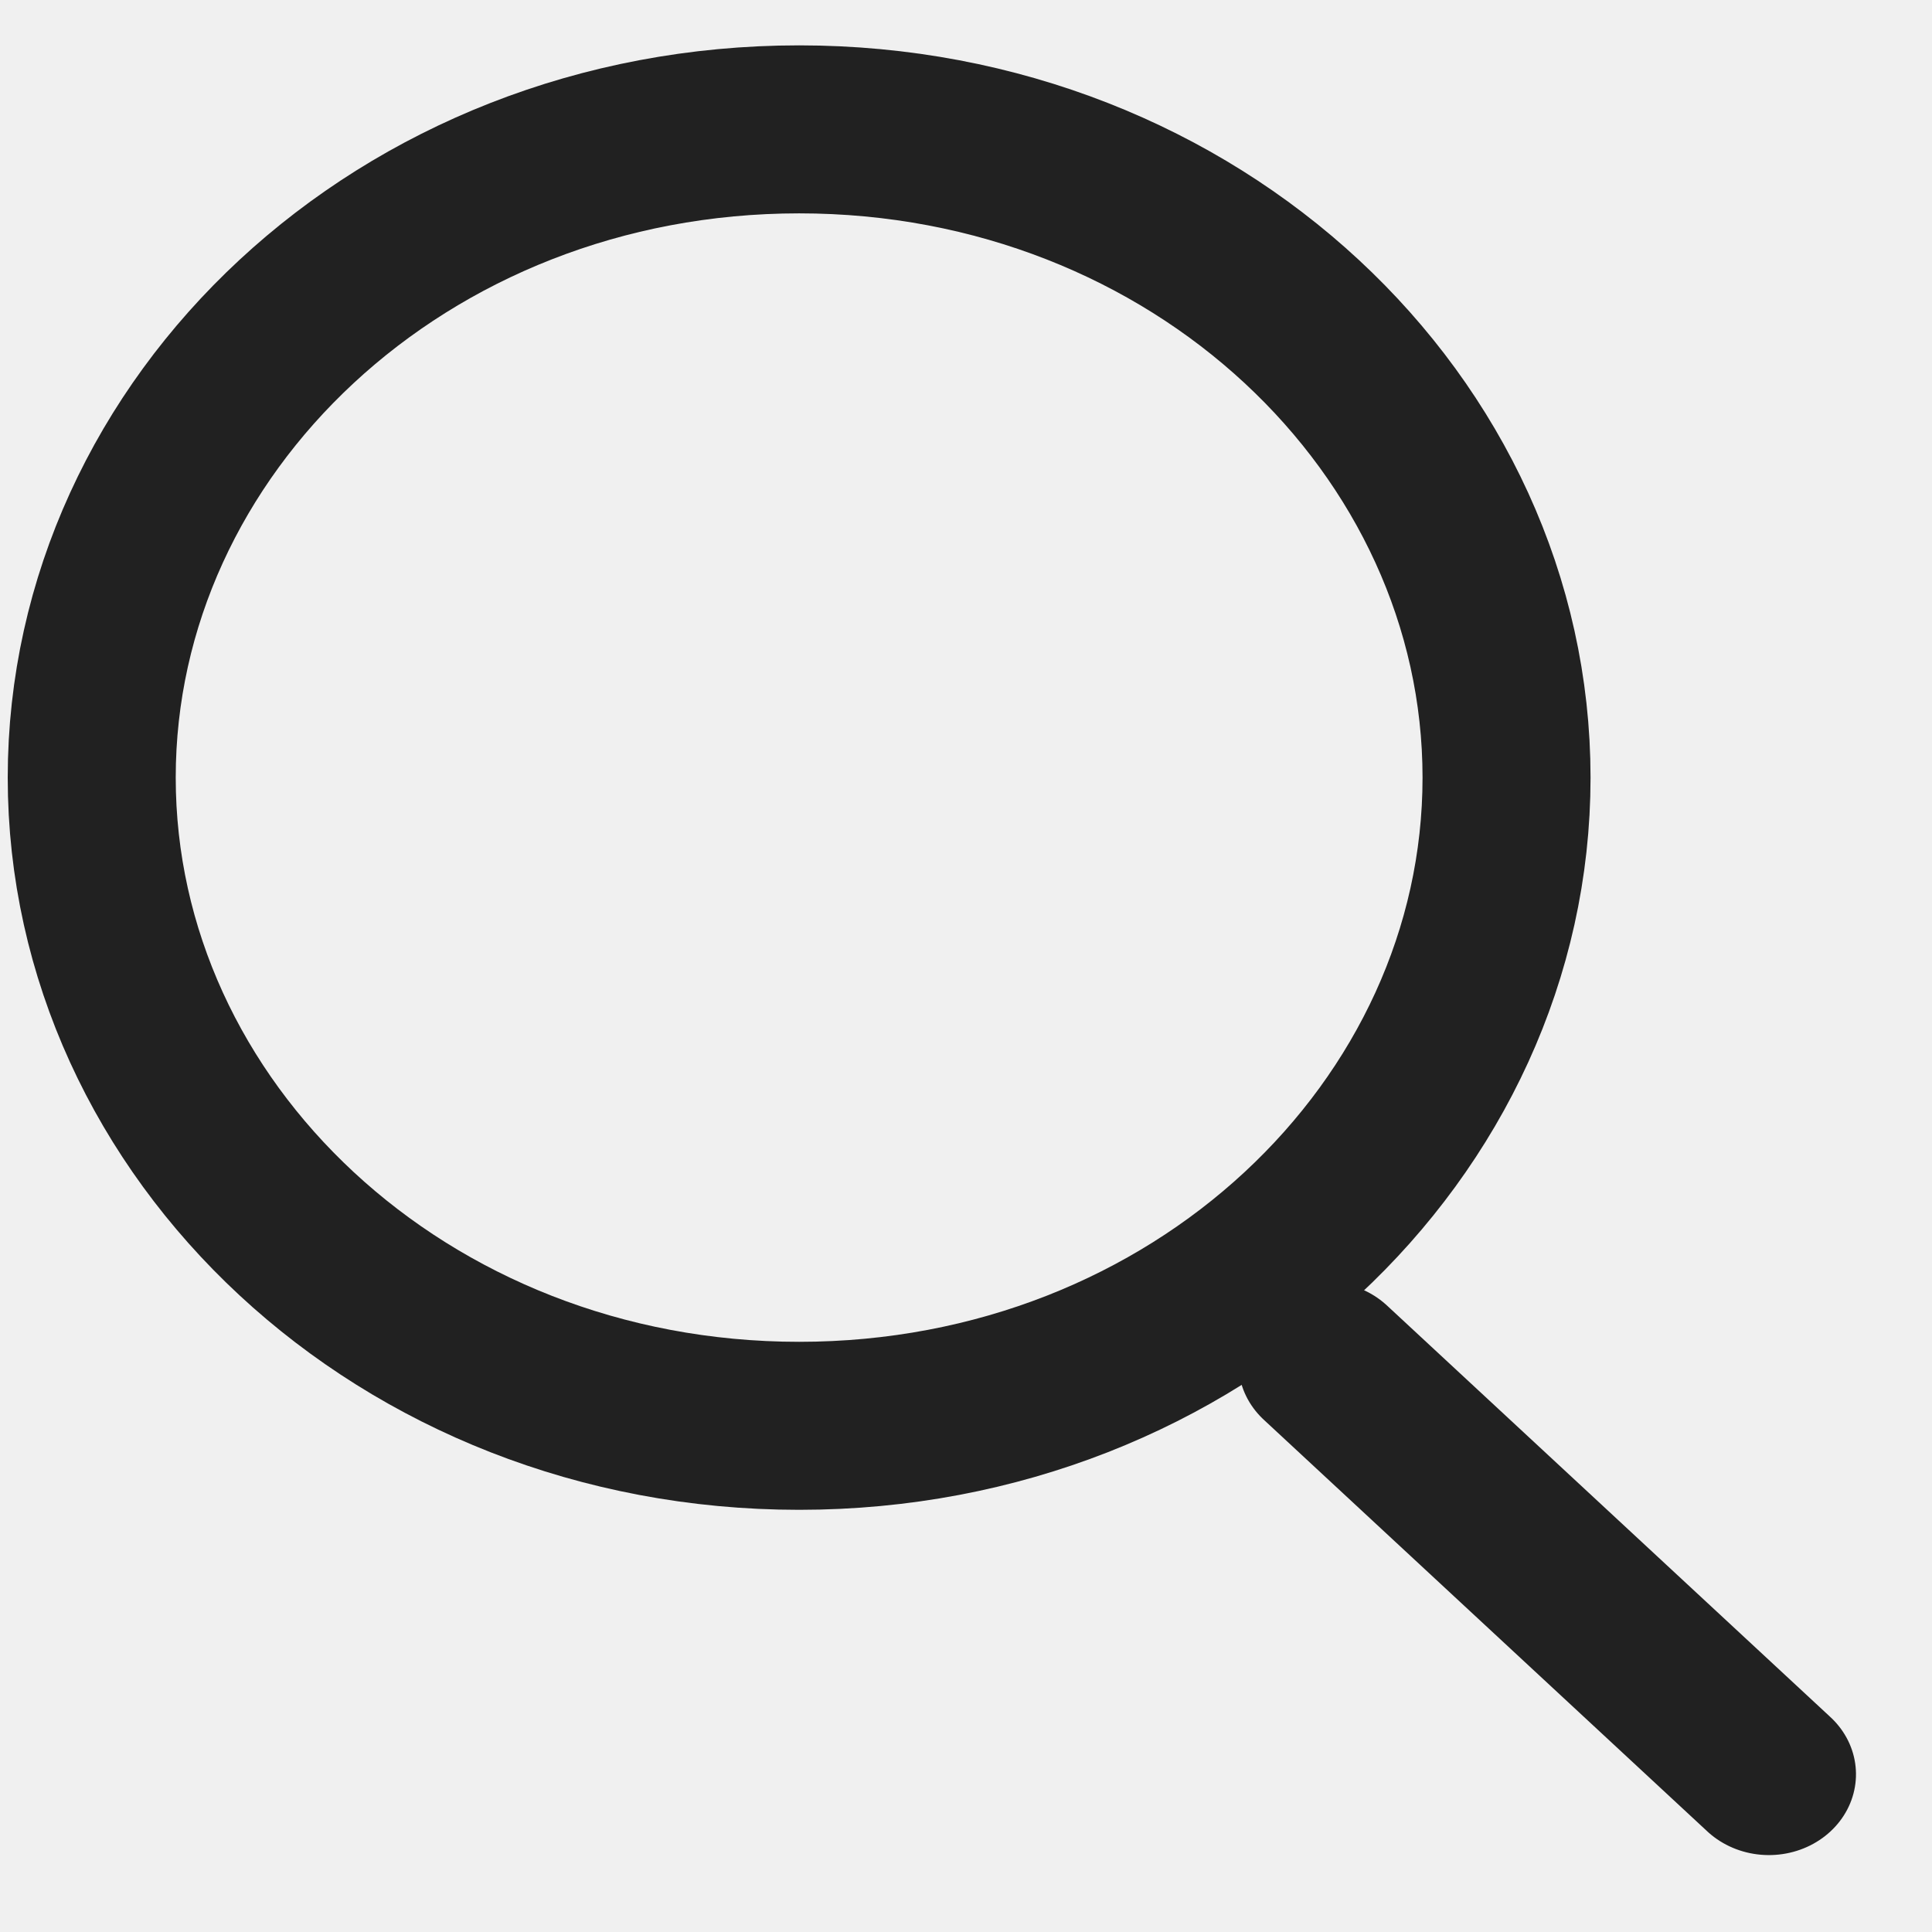
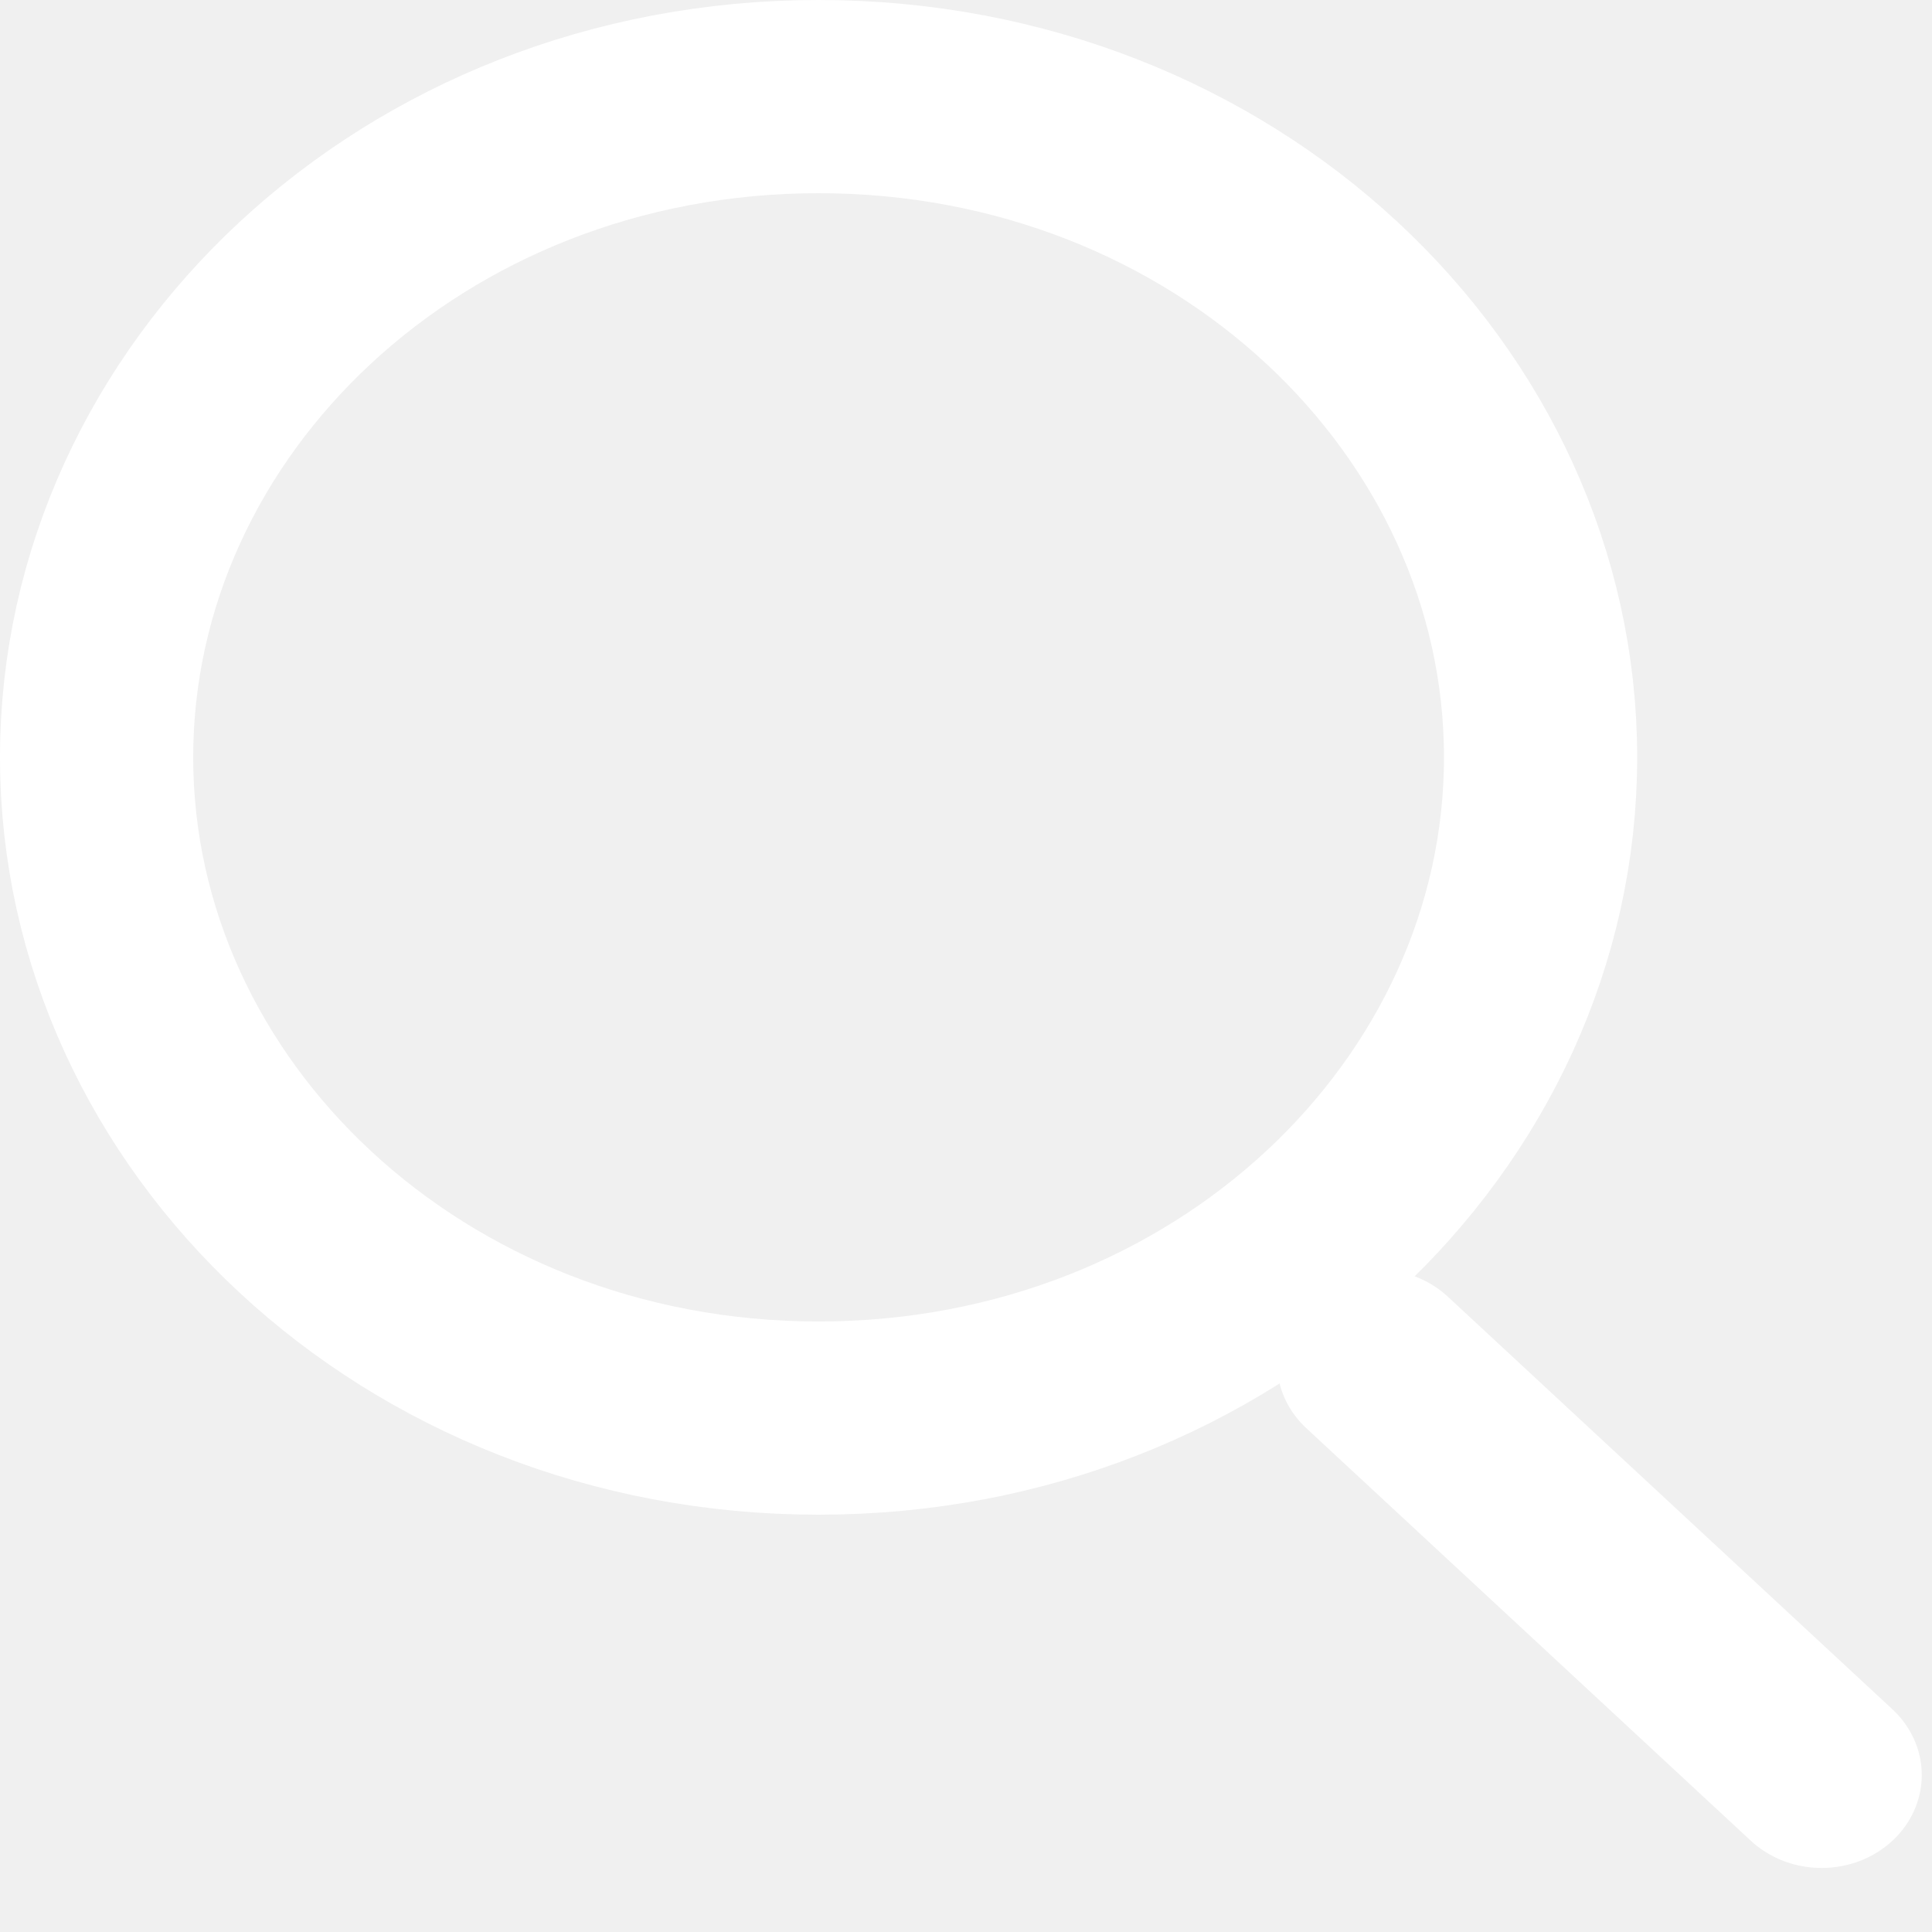
- <svg xmlns="http://www.w3.org/2000/svg" width="23" height="23" viewBox="0 0 23 23" fill="none">
-   <path d="M17.935 9.257C17.935 13.447 14.239 16.974 9.514 16.974C4.788 16.974 1.092 13.447 1.092 9.257C1.092 5.067 4.788 1.54 9.514 1.54C14.239 1.54 17.935 5.067 17.935 9.257Z" stroke="#212121" stroke-width="2" />
-   <line x1="1" y1="-1" x2="8.204" y2="-1" transform="matrix(0.732959 0.680273 -0.732959 0.680273 14.3123 16.2216)" stroke="#212121" stroke-width="2" stroke-linecap="round" />
+ <svg xmlns="http://www.w3.org/2000/svg" width="20" height="20" viewBox="0 0 20 20" fill="none">
+   <path d="M15.948 7.84C15.948 11.546 12.676 14.68 8.474 14.68C4.272 14.68 1 11.546 1 7.84C1 4.134 4.272 1 8.474 1C12.676 1 15.948 4.134 15.948 7.84Z" stroke="white" stroke-width="2" />
+   <line x1="1" y1="-1" x2="7.278" y2="-1" transform="matrix(0.732959 0.680273 -0.732959 0.680273 12.7899 14.1042)" stroke="white" stroke-width="2" stroke-linecap="round" />
</svg>
